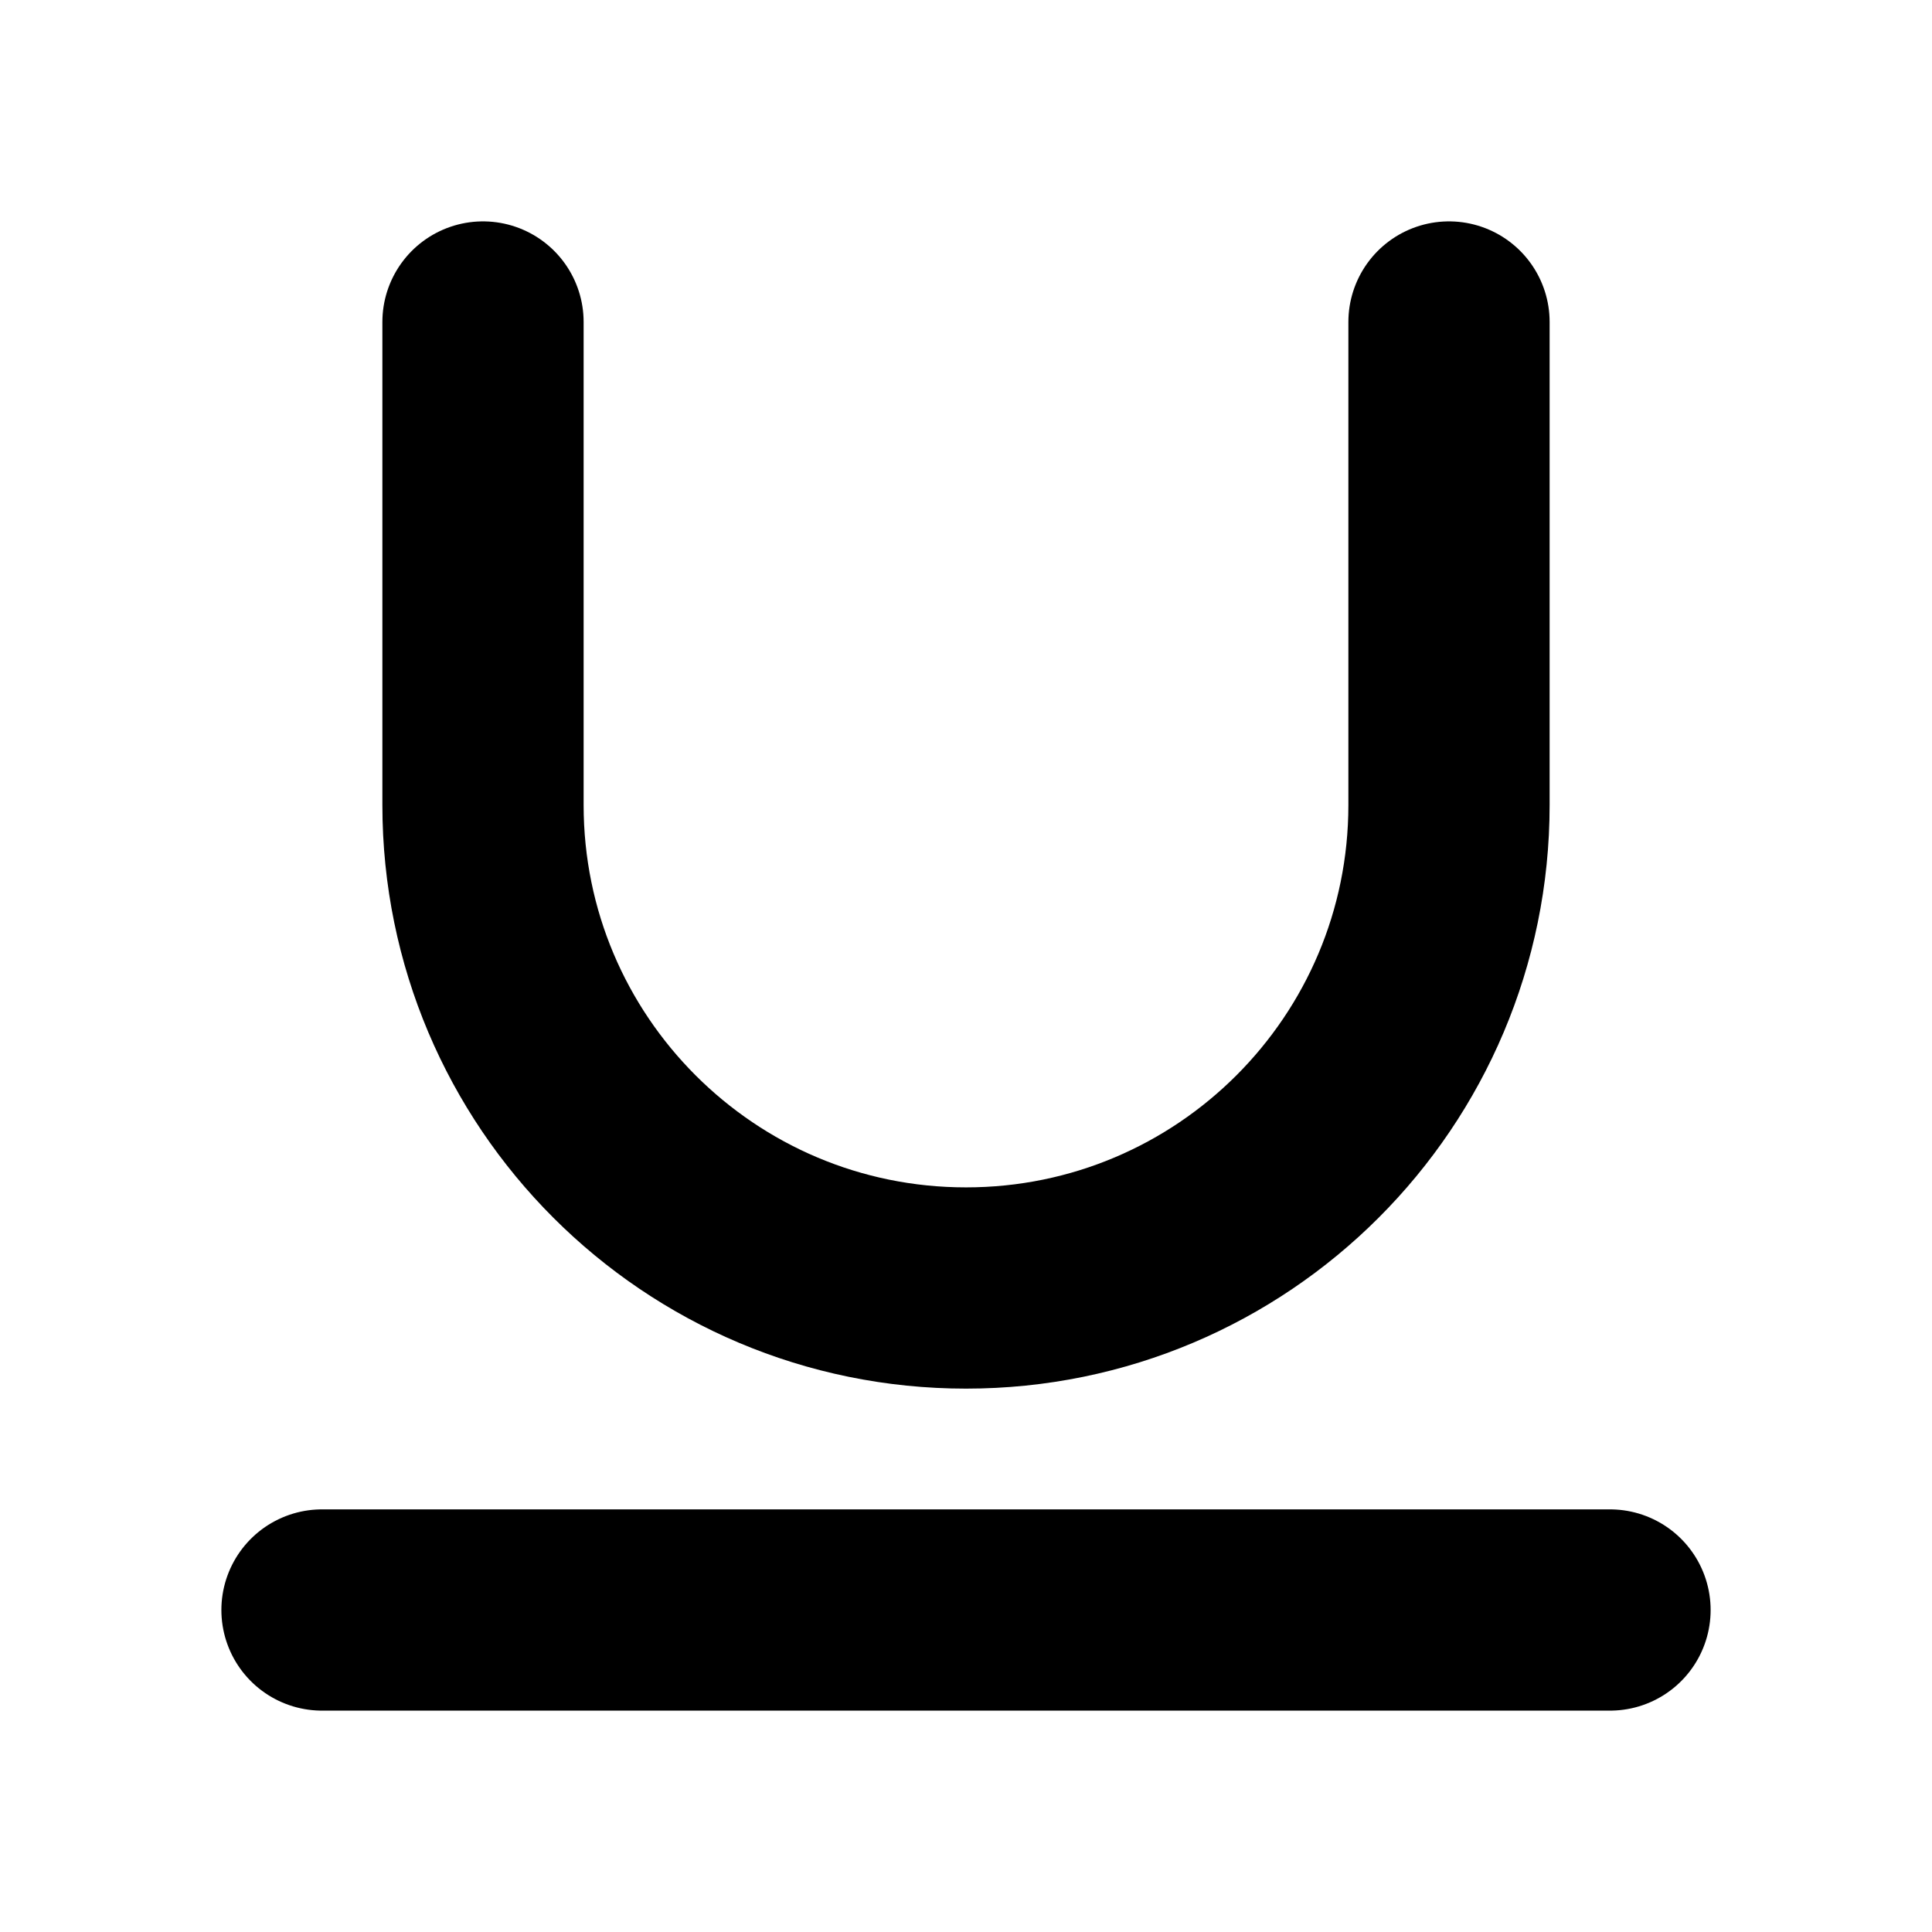
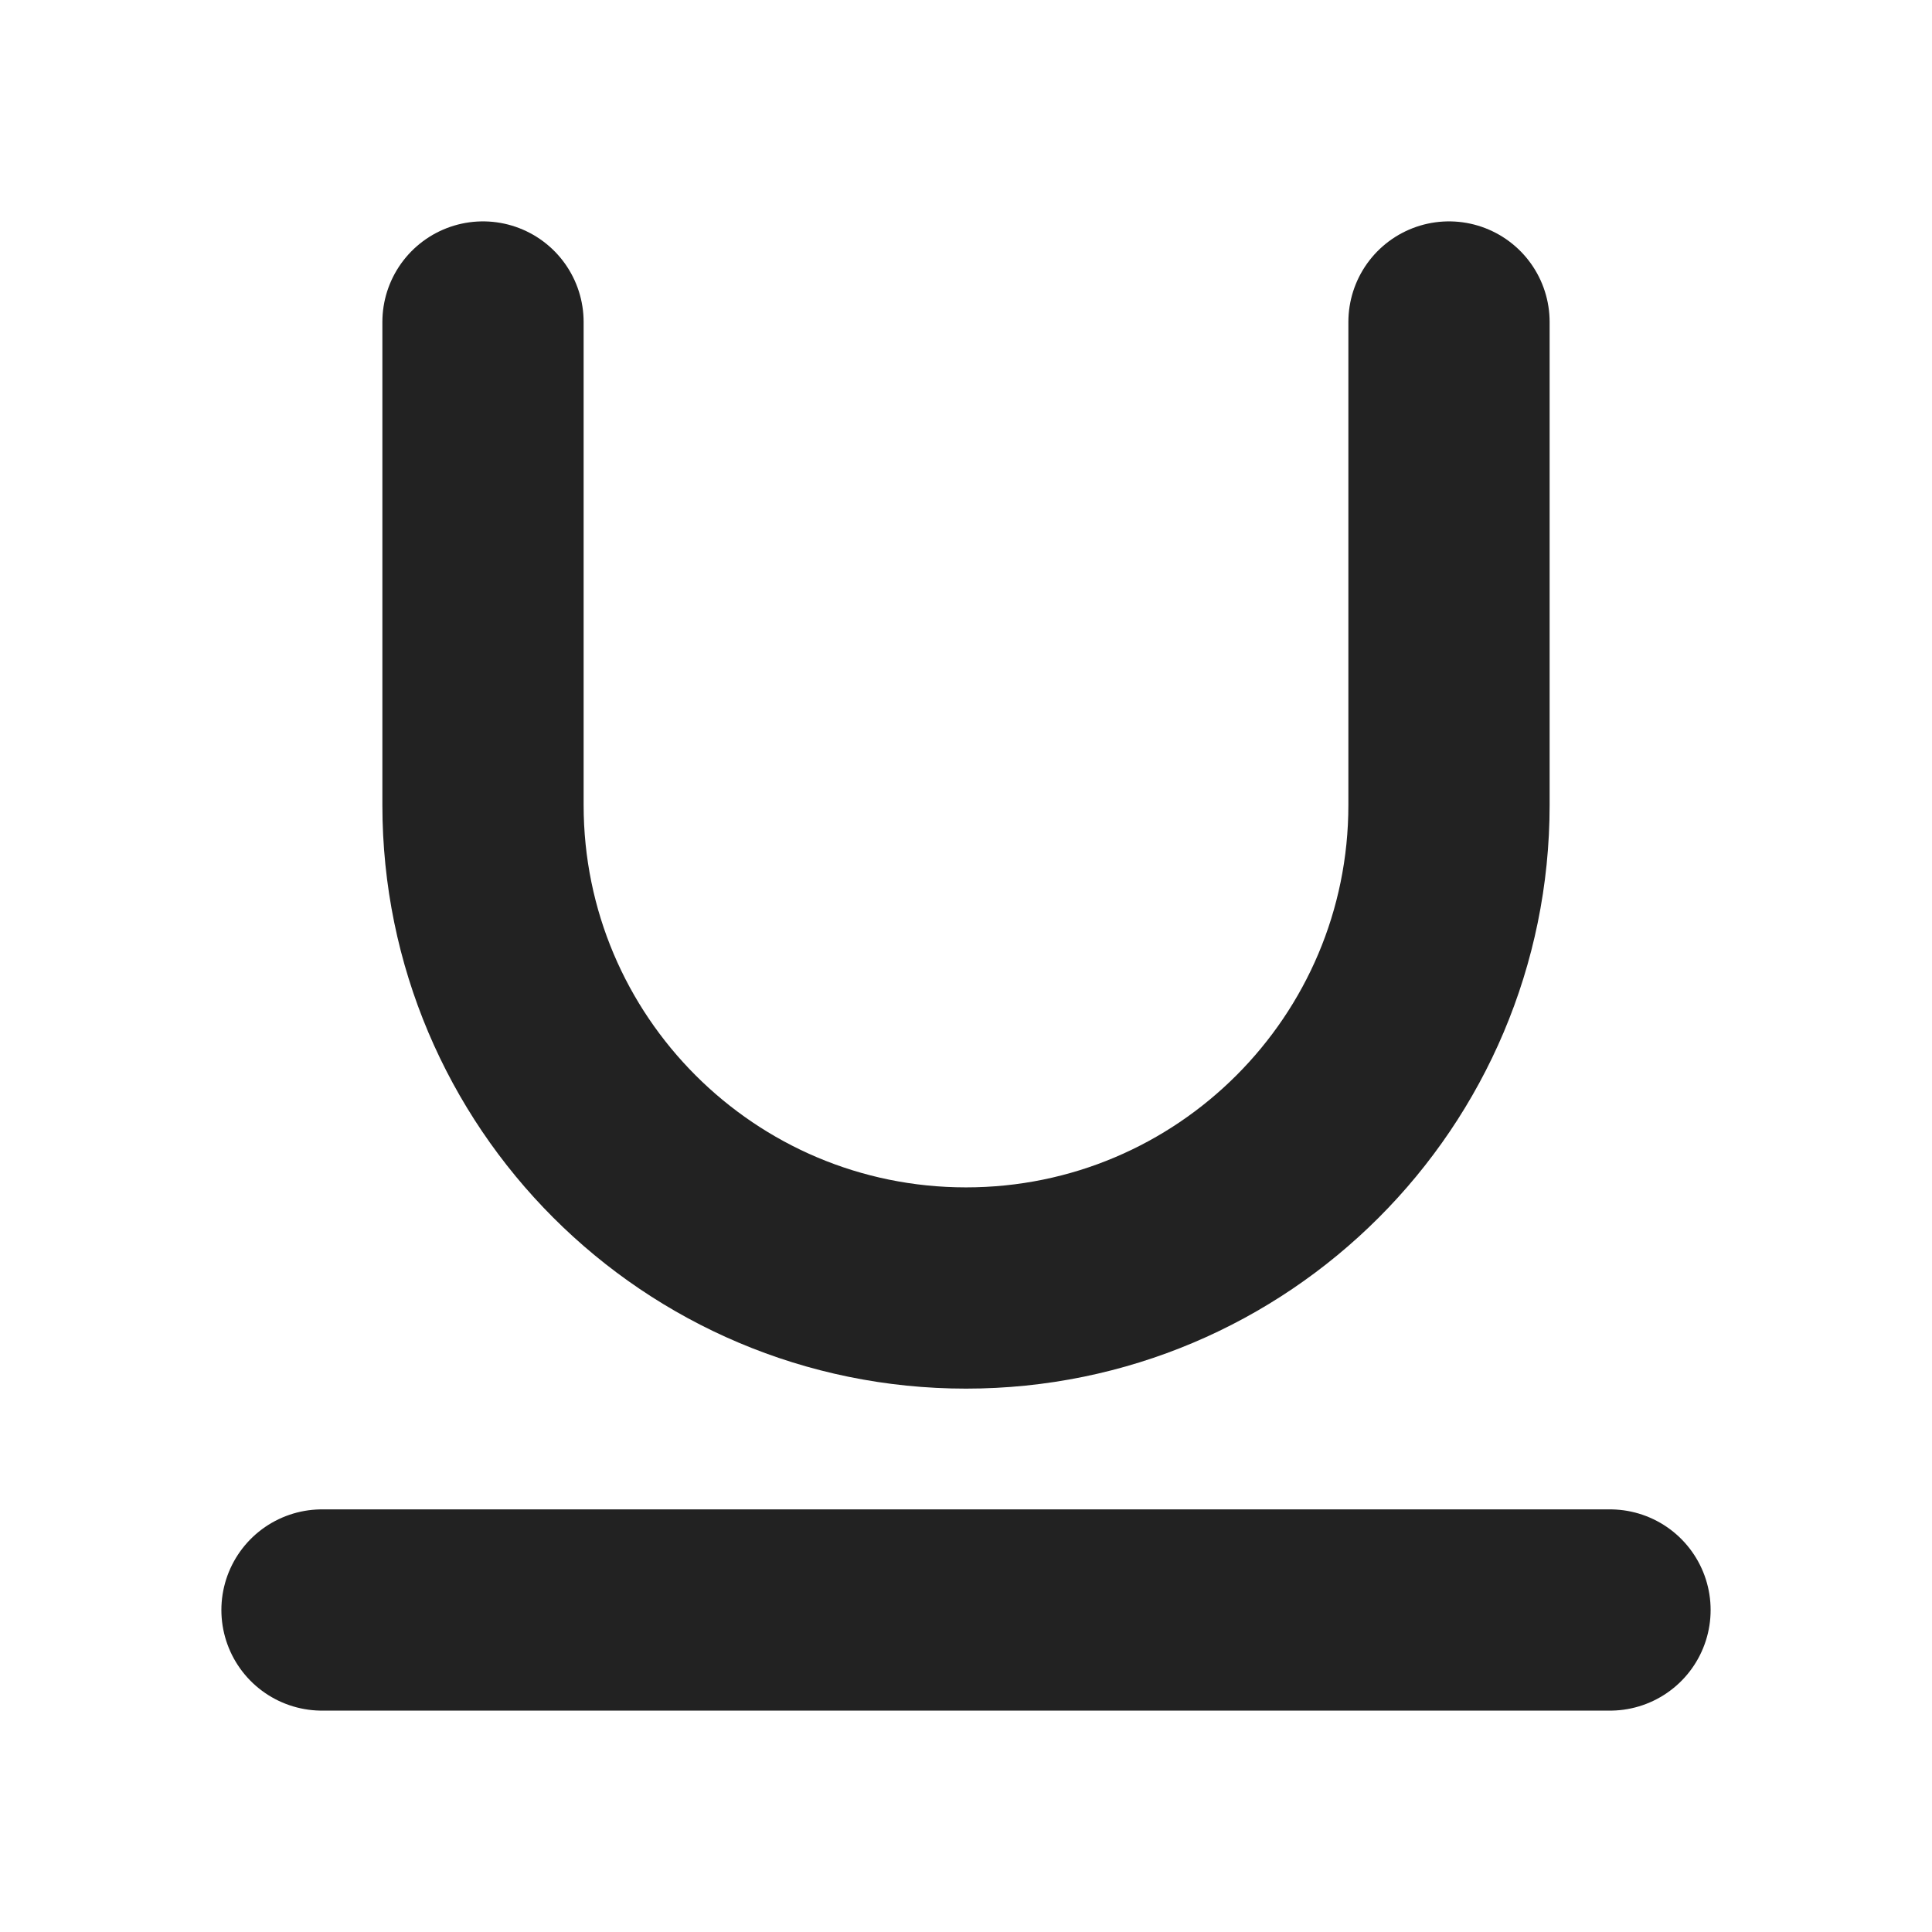
- <svg xmlns="http://www.w3.org/2000/svg" viewBox="0 0 24 24" fill="none" stroke="currentColor" stroke-width="2.5" stroke-linecap="round" stroke-linejoin="round">
+ <svg xmlns="http://www.w3.org/2000/svg" viewBox="0 0 24 24" fill="none" stroke="#222" stroke-width="2.5" stroke-linecap="round" stroke-linejoin="round">
  <path d="M6 4v6a6 6 0 0 0 12 0V4" />
  <line x1="4" y1="20" x2="20" y2="20" />
</svg>
